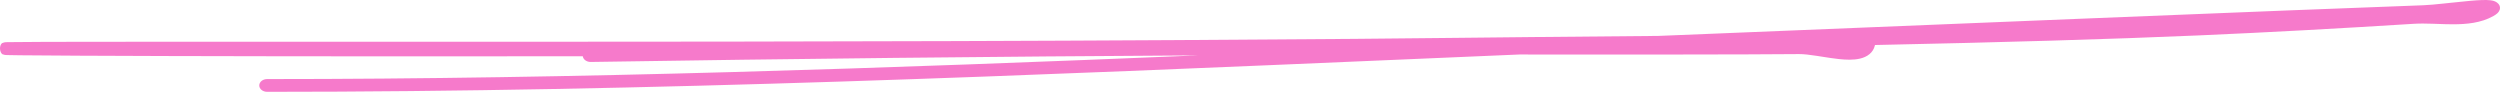
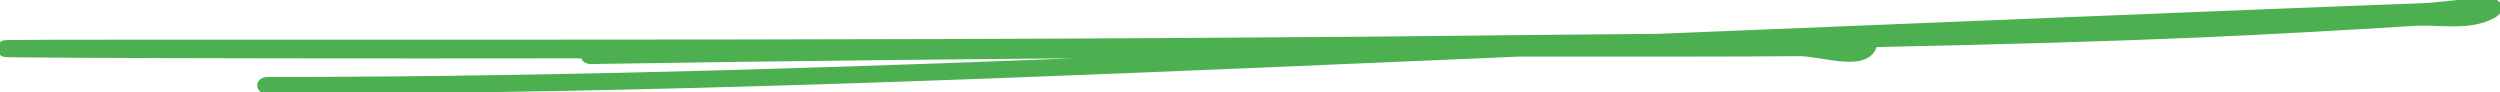
<svg xmlns="http://www.w3.org/2000/svg" width="599" height="22" viewBox="0 0 599 22" fill="none">
-   <path fill-rule="evenodd" clip-rule="evenodd" d="M596.202 3.095C596.202 3.095 596.198 3.094 596.19 3.092C596.198 3.094 596.202 3.094 596.202 3.095ZM397.272 8.606C402.126 8.407 406.979 8.21 411.833 8.017C411.913 8.013 412.82 7.976 414.437 7.91C434.152 7.104 559.459 1.977 580.638 1.259C581.841 1.219 583.649 1.044 585.709 0.826C586.159 0.779 586.619 0.73 587.083 0.68C588.705 0.506 590.384 0.327 591.879 0.197C593.712 0.037 595.573 -0.079 596.724 0.066C597.02 0.103 597.454 0.178 597.864 0.366C598.31 0.571 598.983 1.05 599 1.87C599.013 2.535 598.563 3.001 598.343 3.202C598.077 3.445 597.748 3.656 597.426 3.838C594.45 5.521 590.947 5.821 587.702 5.82C586.457 5.82 585.18 5.773 583.956 5.728C583.584 5.715 583.217 5.701 582.857 5.69C581.277 5.637 579.796 5.612 578.403 5.7C561.223 6.778 544.025 7.735 526.811 8.484C505.7 9.403 479.143 10.161 449.242 10.785C449.234 10.836 449.224 10.886 449.212 10.935C449.016 11.727 448.593 12.423 447.924 12.977C447.265 13.523 446.461 13.852 445.647 14.044C444.088 14.411 442.254 14.328 440.575 14.149C439.277 14.011 437.881 13.79 436.565 13.582C436.152 13.516 435.746 13.452 435.354 13.392C433.639 13.13 432.172 12.946 431.019 12.958C418.379 13.088 386.118 13.069 370.272 13.06C367.717 13.059 365.589 13.058 364.038 13.057C355.702 13.412 347.364 13.77 339.025 14.128C247.453 18.06 155.7 22 64.01 22C62.965 22 62.118 21.316 62.118 20.472C62.118 19.629 62.965 18.945 64.01 18.945C138.376 18.945 212.771 16.351 287.137 13.271C238.609 13.541 190.099 14.069 141.553 14.845C140.563 14.861 139.735 14.259 139.635 13.477C86.157 13.552 42.233 13.462 19.117 13.346C12.703 13.314 7.886 13.28 4.91 13.246C3.429 13.23 2.385 13.213 1.828 13.197C1.69 13.193 1.565 13.188 1.465 13.183C1.418 13.181 1.353 13.177 1.287 13.17C1.251 13.167 1.175 13.158 1.127 13.151C1.041 13.136 0.758 13.063 0.566 12.989C-0.094 12.508 -0.24 10.991 0.468 10.349C0.693 10.252 1.022 10.16 1.118 10.143C1.24 10.123 1.351 10.116 1.385 10.114L1.387 10.114C1.487 10.107 1.611 10.103 1.734 10.099C3.697 10.042 14 10.002 34.483 10.002C45.697 10.002 56.91 10.004 68.123 10.005C139.42 10.016 210.709 10.027 281.997 9.605C321.894 9.368 333.164 9.245 348.65 9.074C359.213 8.958 371.739 8.821 396.651 8.611C396.858 8.609 397.065 8.608 397.272 8.606Z" fill="#F67ACB" />
+   <path fill-rule="evenodd" clip-rule="evenodd" d="M596.202 3.095C596.202 3.095 596.198 3.094 596.19 3.092C596.198 3.094 596.202 3.094 596.202 3.095ZM397.272 8.606C402.126 8.407 406.979 8.21 411.833 8.017C411.913 8.013 412.82 7.976 414.437 7.91C434.152 7.104 559.459 1.977 580.638 1.259C581.841 1.219 583.649 1.044 585.709 0.826C586.159 0.779 586.619 0.73 587.083 0.68C588.705 0.506 590.384 0.327 591.879 0.197C593.712 0.037 595.573 -0.079 596.724 0.066C597.02 0.103 597.454 0.178 597.864 0.366C598.31 0.571 598.983 1.05 599 1.87C599.013 2.535 598.563 3.001 598.343 3.202C598.077 3.445 597.748 3.656 597.426 3.838C594.45 5.521 590.947 5.821 587.702 5.82C586.457 5.82 585.18 5.773 583.956 5.728C583.584 5.715 583.217 5.701 582.857 5.69C581.277 5.637 579.796 5.612 578.403 5.7C561.223 6.778 544.025 7.735 526.811 8.484C505.7 9.403 479.143 10.161 449.242 10.785C449.234 10.836 449.224 10.886 449.212 10.935C449.016 11.727 448.593 12.423 447.924 12.977C447.265 13.523 446.461 13.852 445.647 14.044C444.088 14.411 442.254 14.328 440.575 14.149C439.277 14.011 437.881 13.79 436.565 13.582C436.152 13.516 435.746 13.452 435.354 13.392C433.639 13.13 432.172 12.946 431.019 12.958C418.379 13.088 386.118 13.069 370.272 13.06C367.717 13.059 365.589 13.058 364.038 13.057C355.702 13.412 347.364 13.77 339.025 14.128C247.453 18.06 155.7 22 64.01 22C62.965 22 62.118 21.316 62.118 20.472C62.118 19.629 62.965 18.945 64.01 18.945C138.376 18.945 212.771 16.351 287.137 13.271C238.609 13.541 190.099 14.069 141.553 14.845C140.563 14.861 139.735 14.259 139.635 13.477C86.157 13.552 42.233 13.462 19.117 13.346C12.703 13.314 7.886 13.28 4.91 13.246C3.429 13.23 2.385 13.213 1.828 13.197C1.69 13.193 1.565 13.188 1.465 13.183C1.418 13.181 1.353 13.177 1.287 13.17C1.251 13.167 1.175 13.158 1.127 13.151C1.041 13.136 0.758 13.063 0.566 12.989C-0.094 12.508 -0.24 10.991 0.468 10.349C0.693 10.252 1.022 10.16 1.118 10.143C1.24 10.123 1.351 10.116 1.385 10.114L1.387 10.114C1.487 10.107 1.611 10.103 1.734 10.099C3.697 10.042 14 10.002 34.483 10.002C45.697 10.002 56.91 10.004 68.123 10.005C139.42 10.016 210.709 10.027 281.997 9.605C321.894 9.368 333.164 9.245 348.65 9.074C359.213 8.958 371.739 8.821 396.651 8.611C396.858 8.609 397.065 8.608 397.272 8.606Z" fill="#4CAF50" stroke="#4CAF50" />
</svg>
